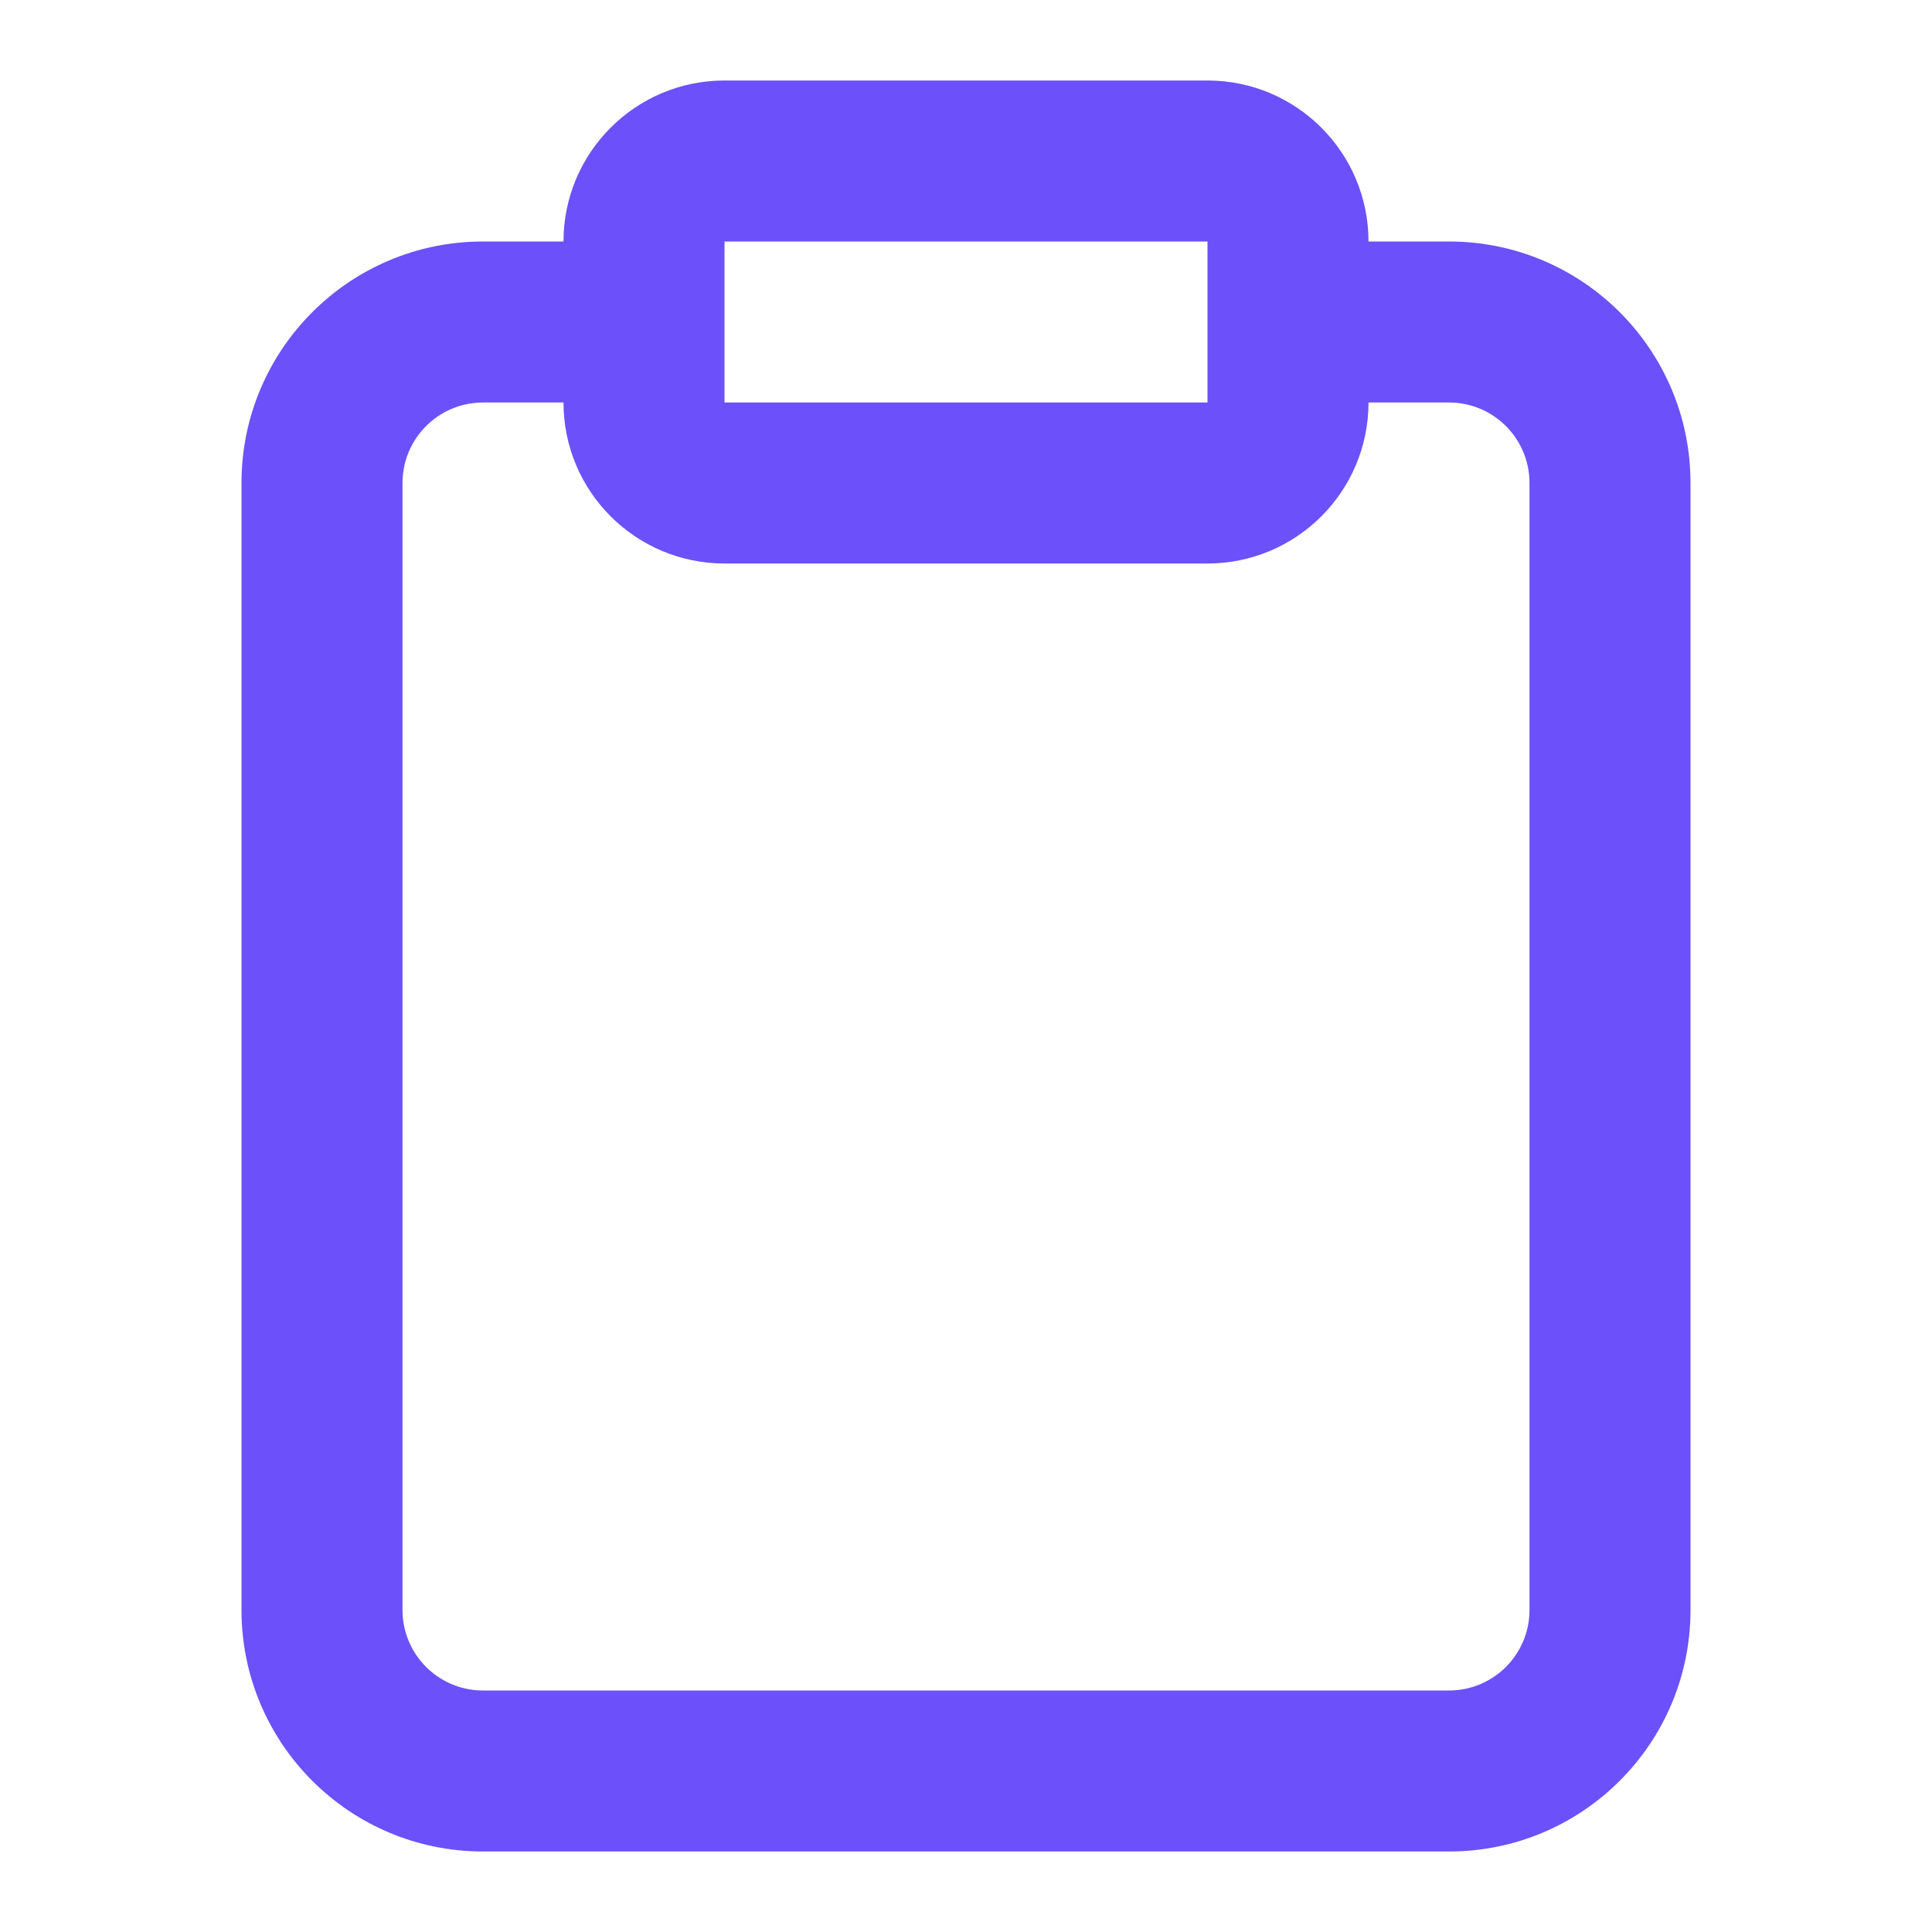
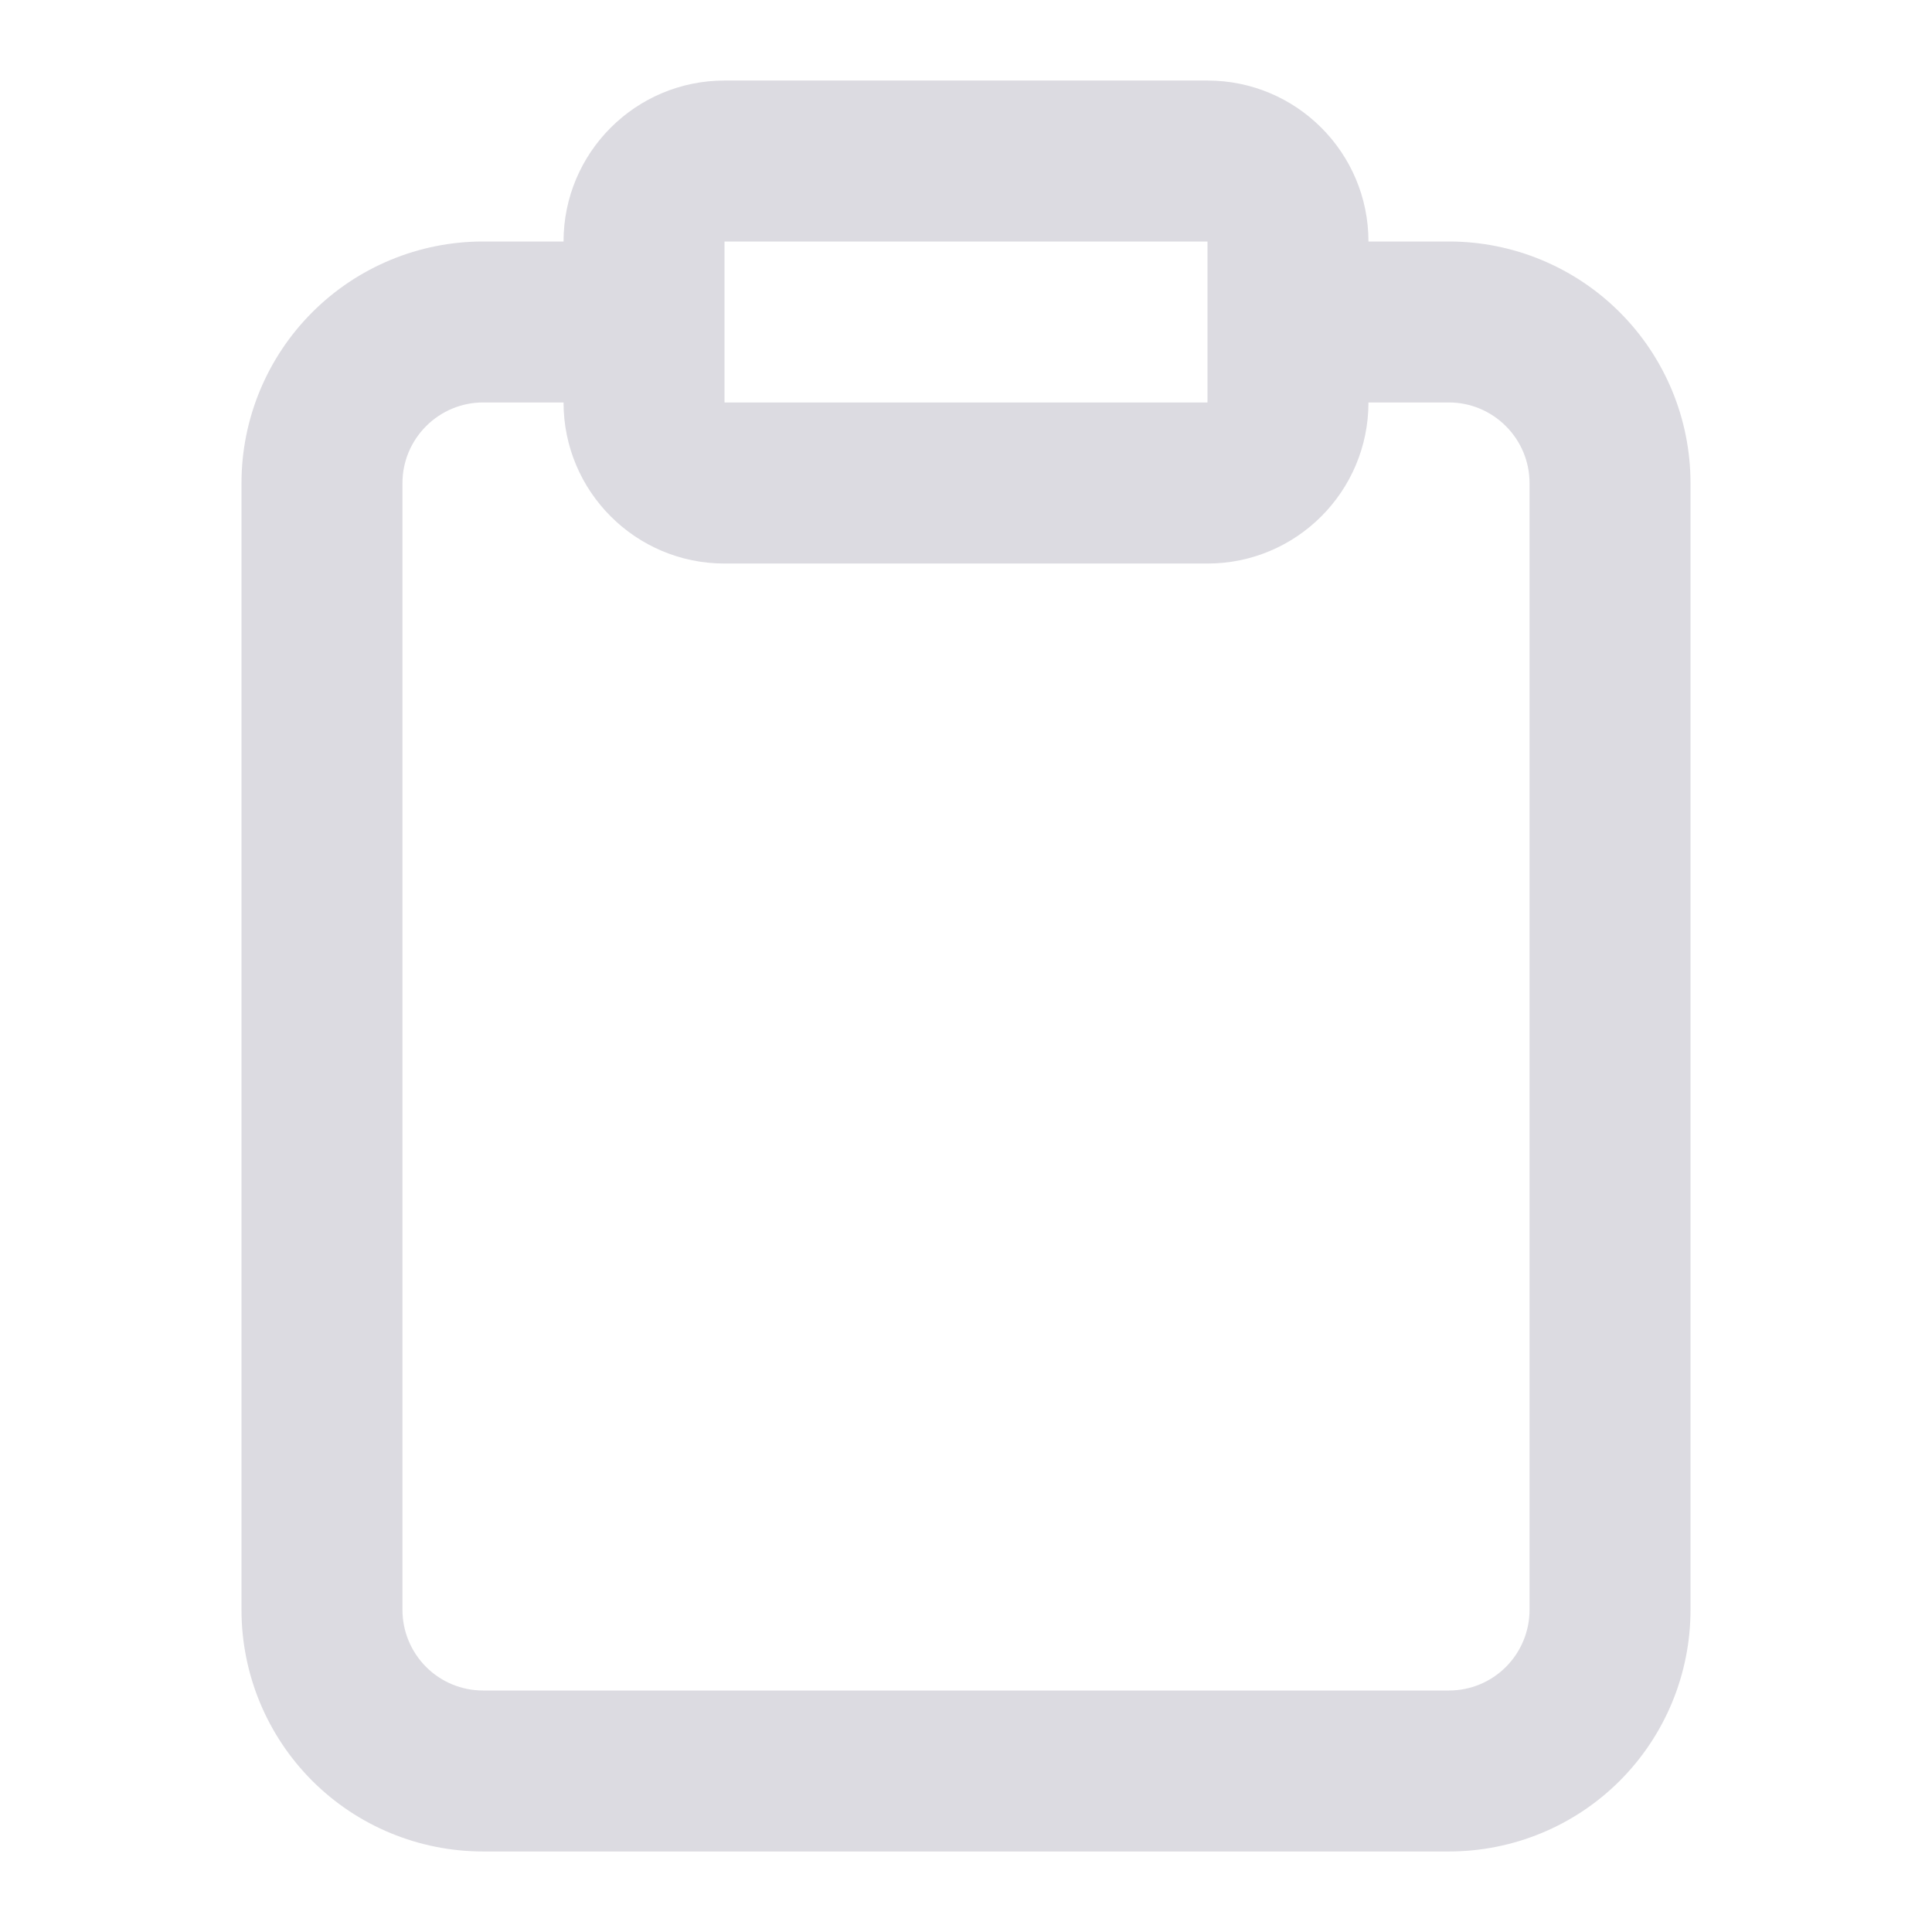
- <svg xmlns="http://www.w3.org/2000/svg" width="24" height="24" viewBox="0 0 24 24" fill="#6C50FA" stroke="none">
-   <path fill-rule="evenodd" clip-rule="evenodd" d="M9 1a2 2 0 00-2 2H6a3 3 0 00-3 3v14a3 3 0 003 3h12a3 3 0 003-3V6a3 3 0 00-3-3h-1a2 2 0 00-2-2H9zm8 4a2 2 0 01-2 2H9a2 2 0 01-2-2H6a1 1 0 00-1 1v14a1 1 0 001 1h12a1 1 0 001-1V6a1 1 0 00-1-1h-1zM9 4v1h6V3H9v1z" fill="#6C50FA" />
+ <svg xmlns="http://www.w3.org/2000/svg" width="16" height="16" viewBox="0 0 16 16" fill="none">
+   <path fill-rule="evenodd" clip-rule="evenodd" d="M6 0.667C5.264 0.667 4.667 1.264 4.667 2H4C3.47 2 2.961 2.211 2.586 2.586C2.211 2.961 2 3.47 2 4V13.333C2 13.864 2.211 14.373 2.586 14.748C2.961 15.123 3.47 15.333 4 15.333H12C12.53 15.333 13.039 15.123 13.414 14.748C13.789 14.373 14 13.864 14 13.333V4C14 3.47 13.789 2.961 13.414 2.586C13.039 2.211 12.53 2 12 2H11.333C11.333 1.264 10.736 0.667 10 0.667H6ZM11.333 3.333C11.333 4.07 10.736 4.667 10 4.667H6C5.264 4.667 4.667 4.07 4.667 3.333H4C3.823 3.333 3.654 3.404 3.529 3.529C3.404 3.654 3.333 3.823 3.333 4V13.333C3.333 13.51 3.404 13.68 3.529 13.805C3.654 13.93 3.823 14 4 14H12C12.177 14 12.346 13.93 12.471 13.805C12.596 13.68 12.667 13.51 12.667 13.333V4C12.667 3.823 12.596 3.654 12.471 3.529C12.346 3.404 12.177 3.333 12 3.333H11.333ZM6 2.667V3.333H10V2.667V2H6V2.667Z" fill="#DCDBE1" />
</svg>
